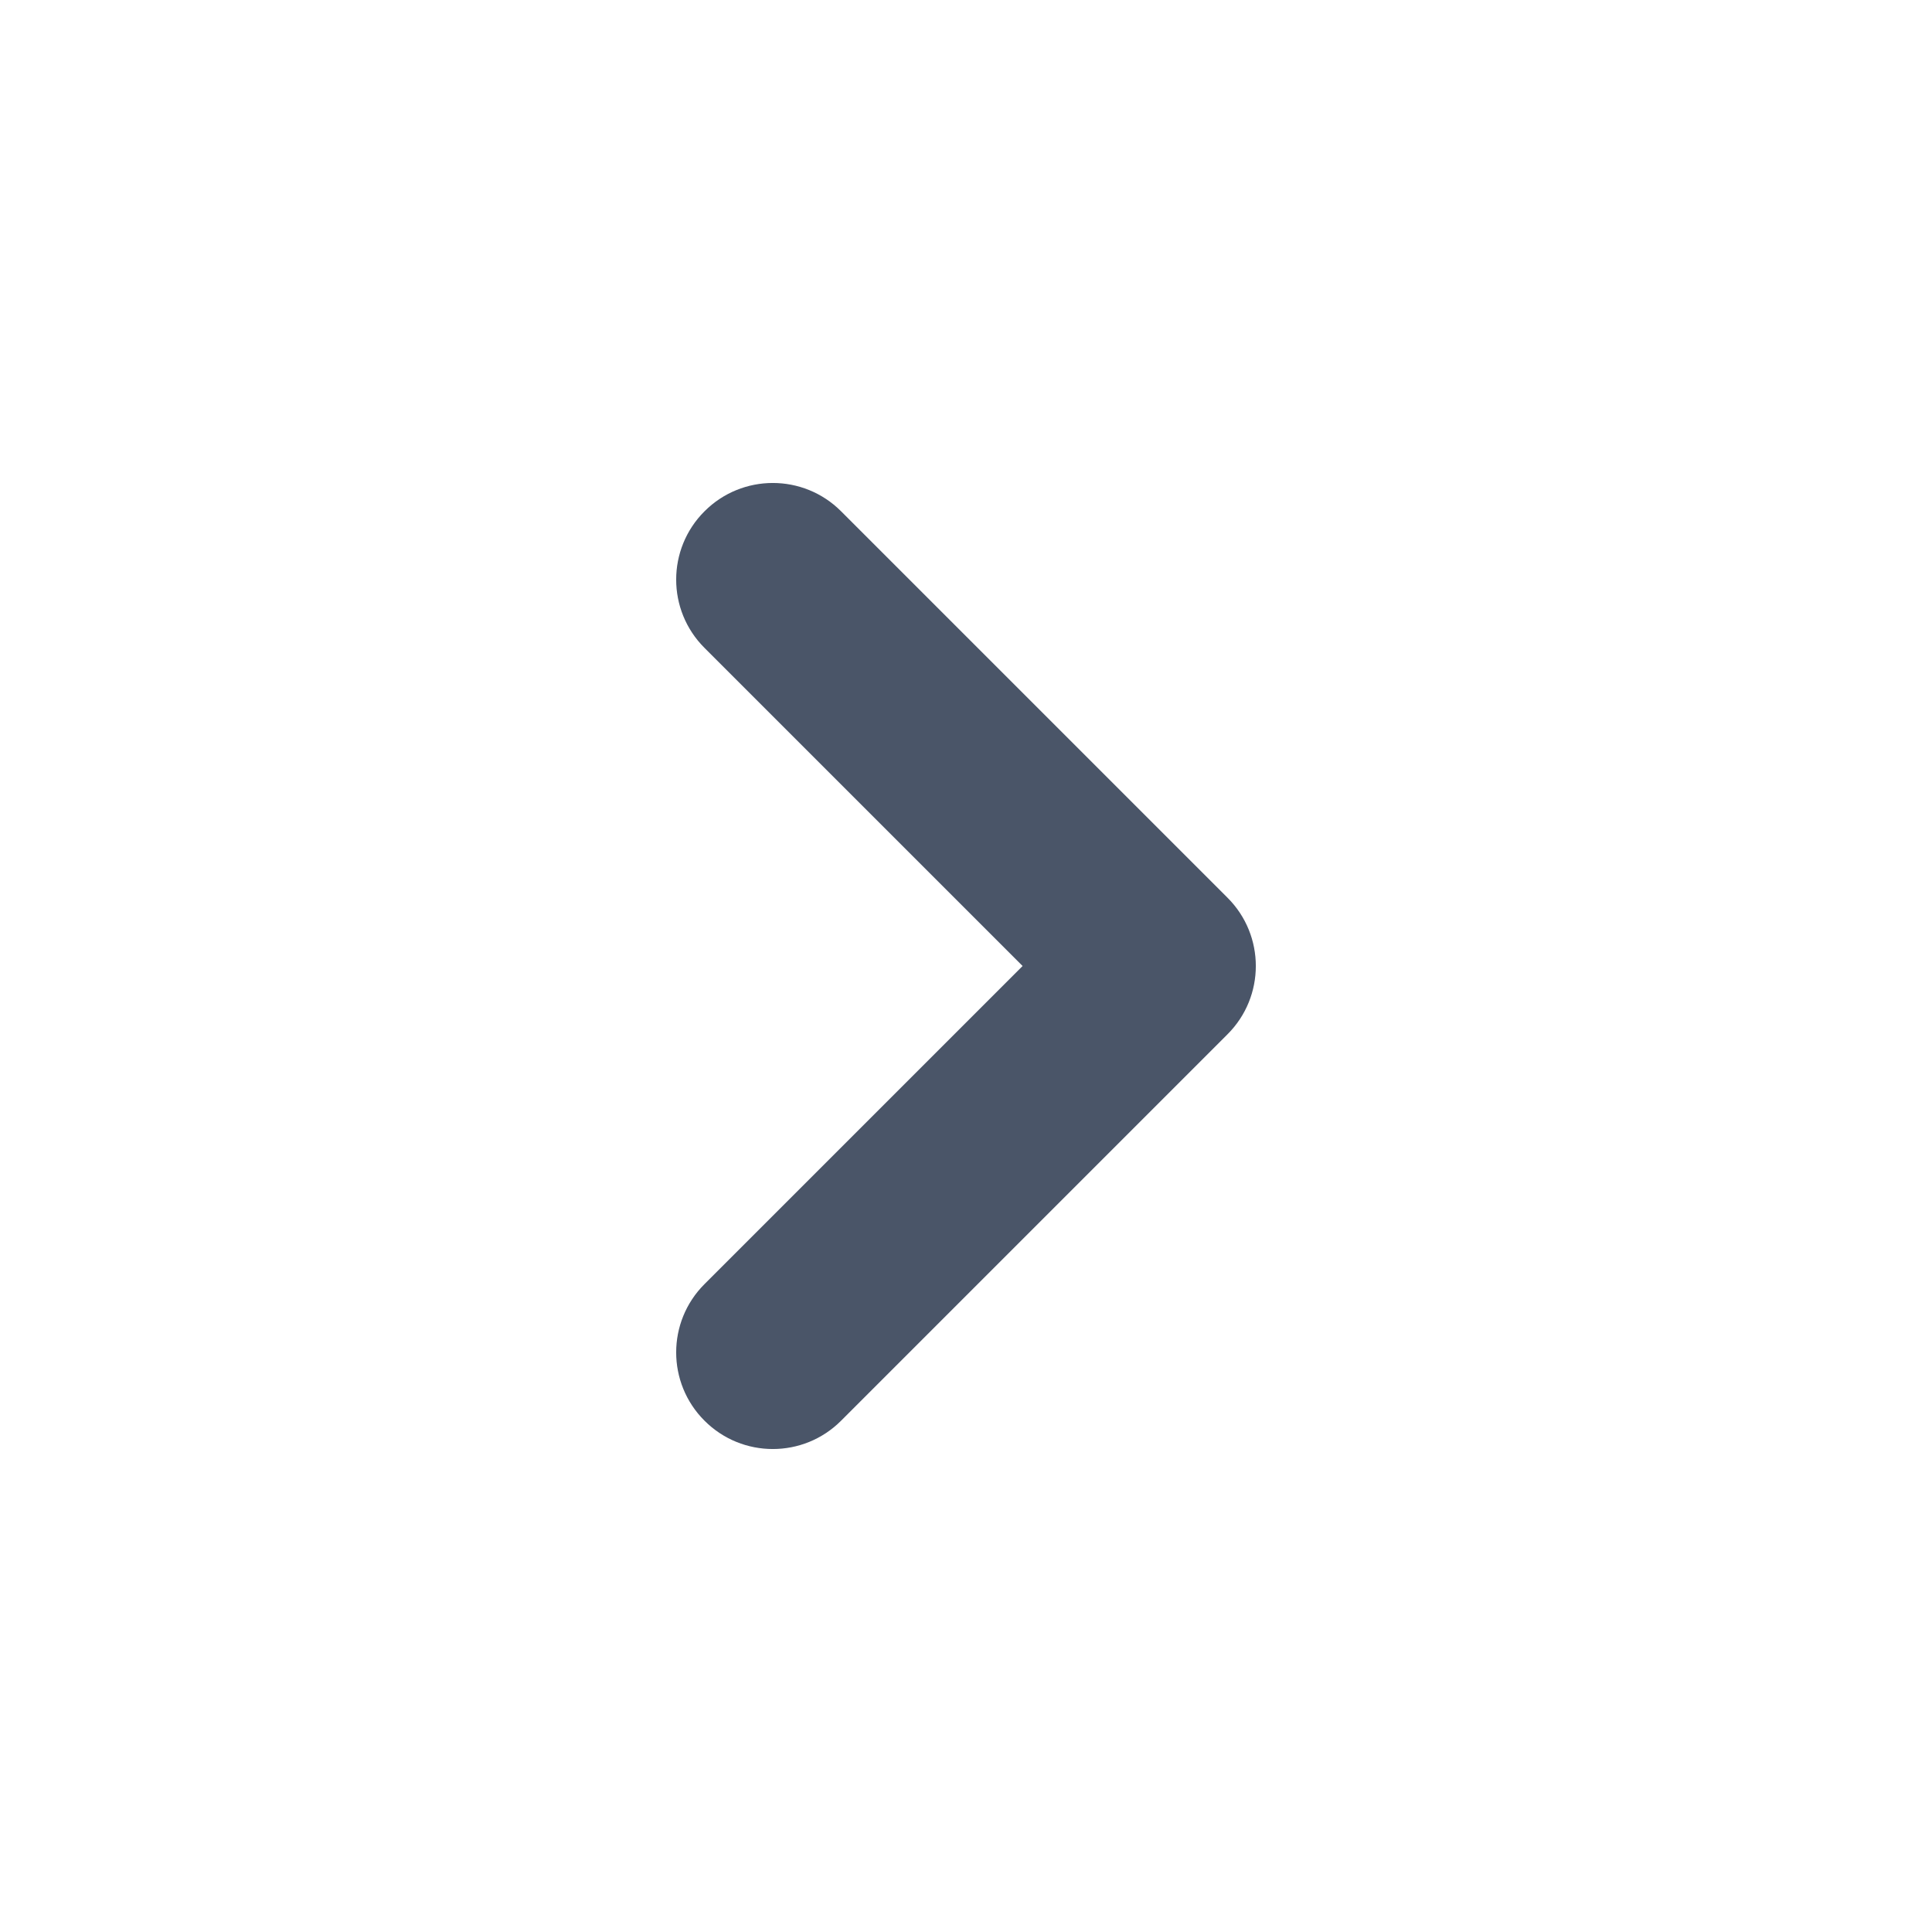
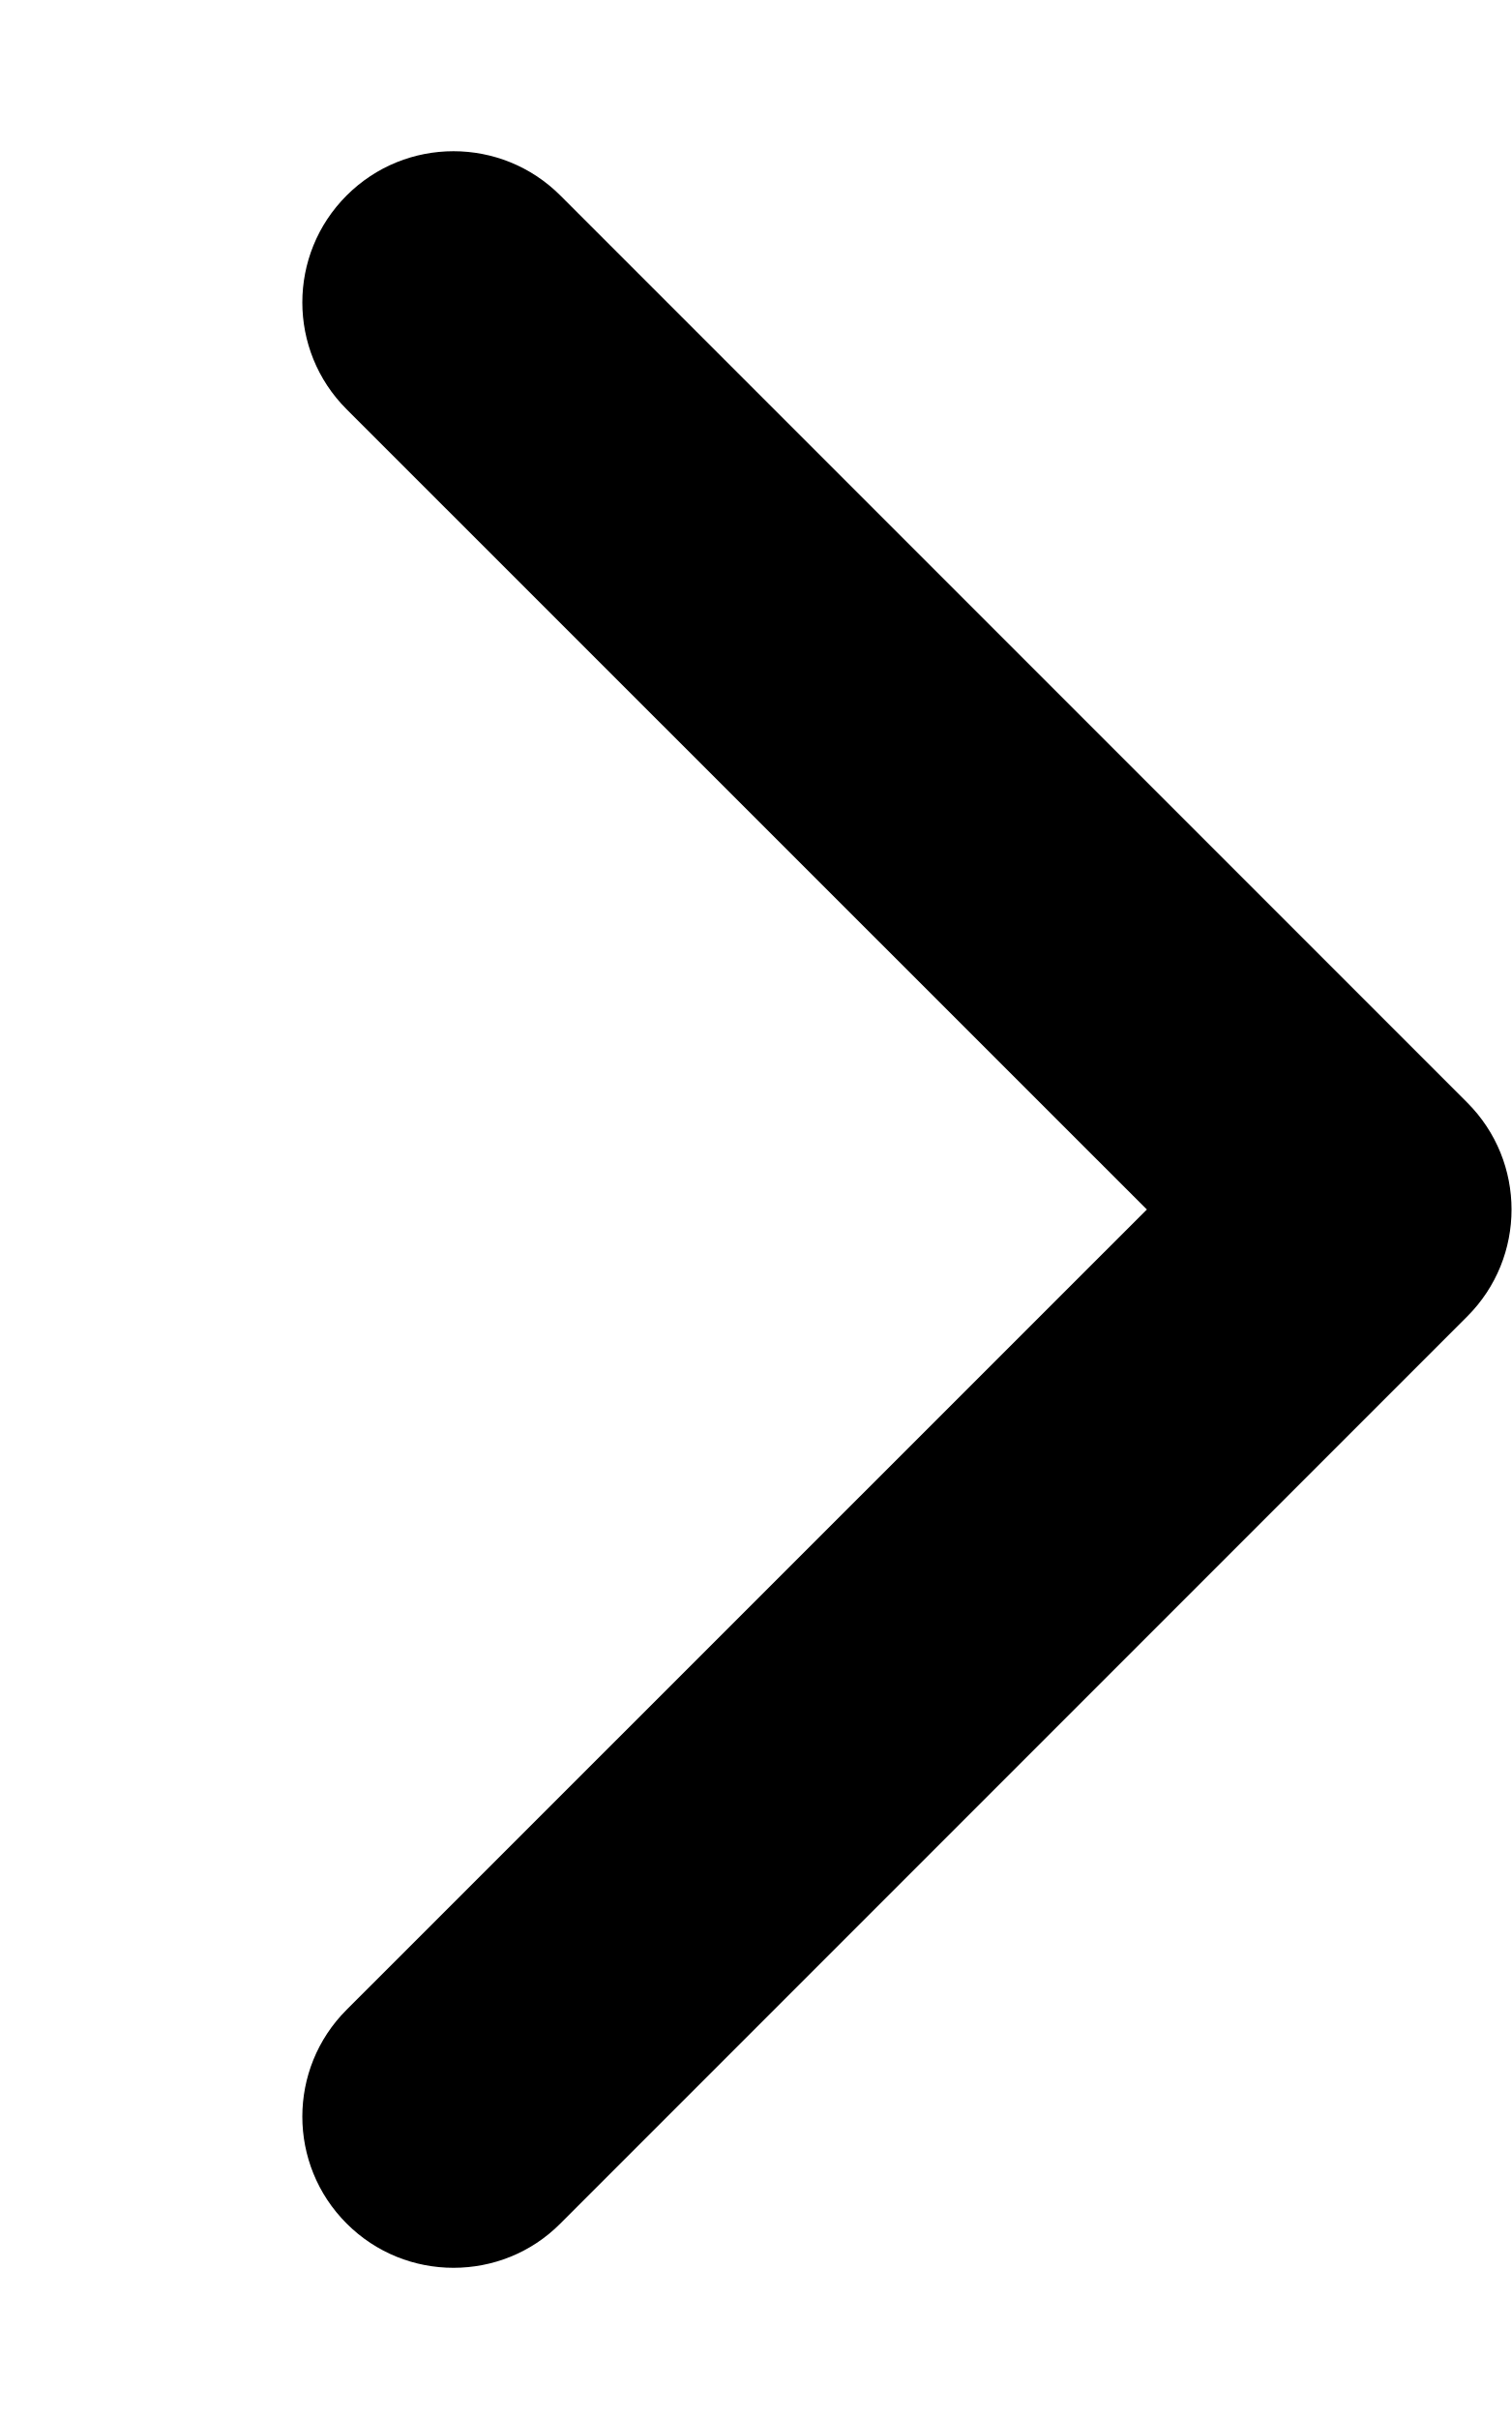
- <svg xmlns="http://www.w3.org/2000/svg" width="20" height="20" viewBox="0 0 20 20" fill="none">
-   <path fill-rule="evenodd" clip-rule="evenodd" d="M7.293 14.707C6.902 14.317 6.902 13.683 7.293 13.293L10.586 10L7.293 6.707C6.902 6.317 6.902 5.683 7.293 5.293C7.683 4.902 8.317 4.902 8.707 5.293L12.707 9.293C13.098 9.683 13.098 10.317 12.707 10.707L8.707 14.707C8.317 15.098 7.683 15.098 7.293 14.707Z" fill="#4A5568" />
+ <svg xmlns="http://www.w3.org/2000/svg" viewBox="0 0 320 512">
+   <path d="M96 480c-8.188 0-16.38-3.125-22.62-9.375c-12.5-12.5-12.5-32.75 0-45.25L242.8 256L73.38 86.63c-12.5-12.5-12.5-32.75 0-45.25s32.75-12.5 45.25 0l192 192c12.5 12.5 12.5 32.75 0 45.25l-192 192C112.4 476.9 104.2 480 96 480z" fill="currentColor" />
</svg>
